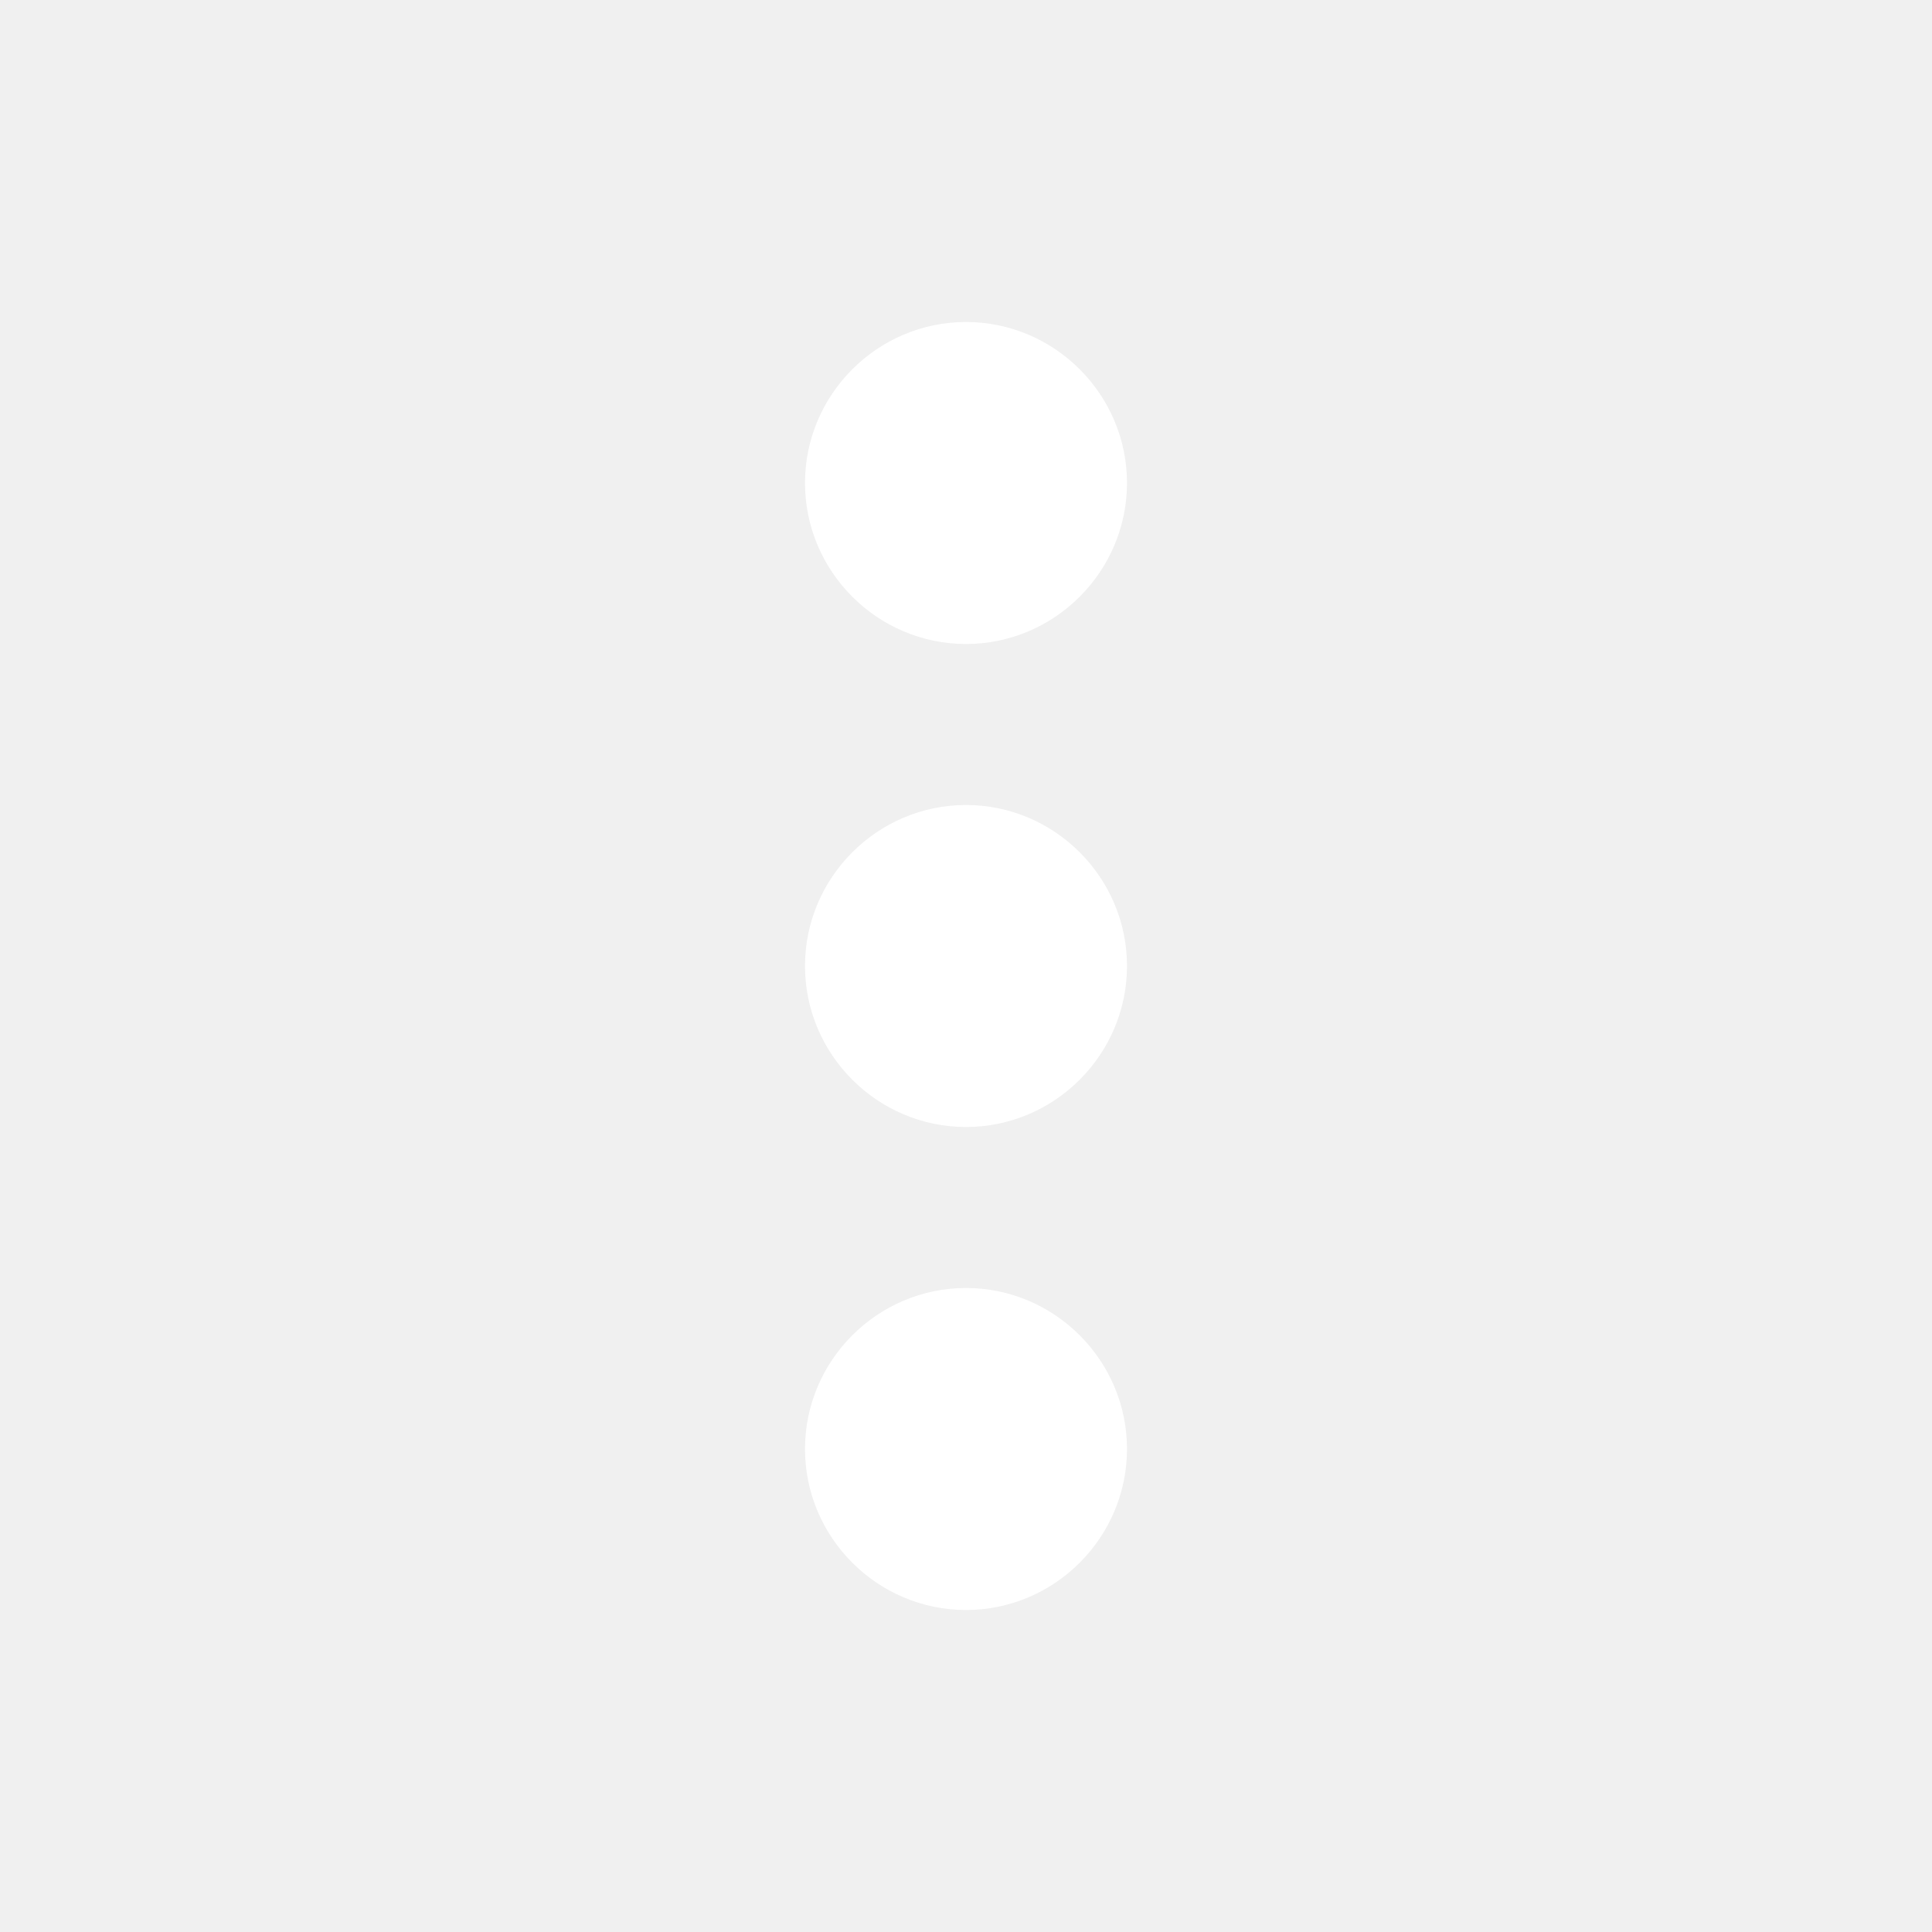
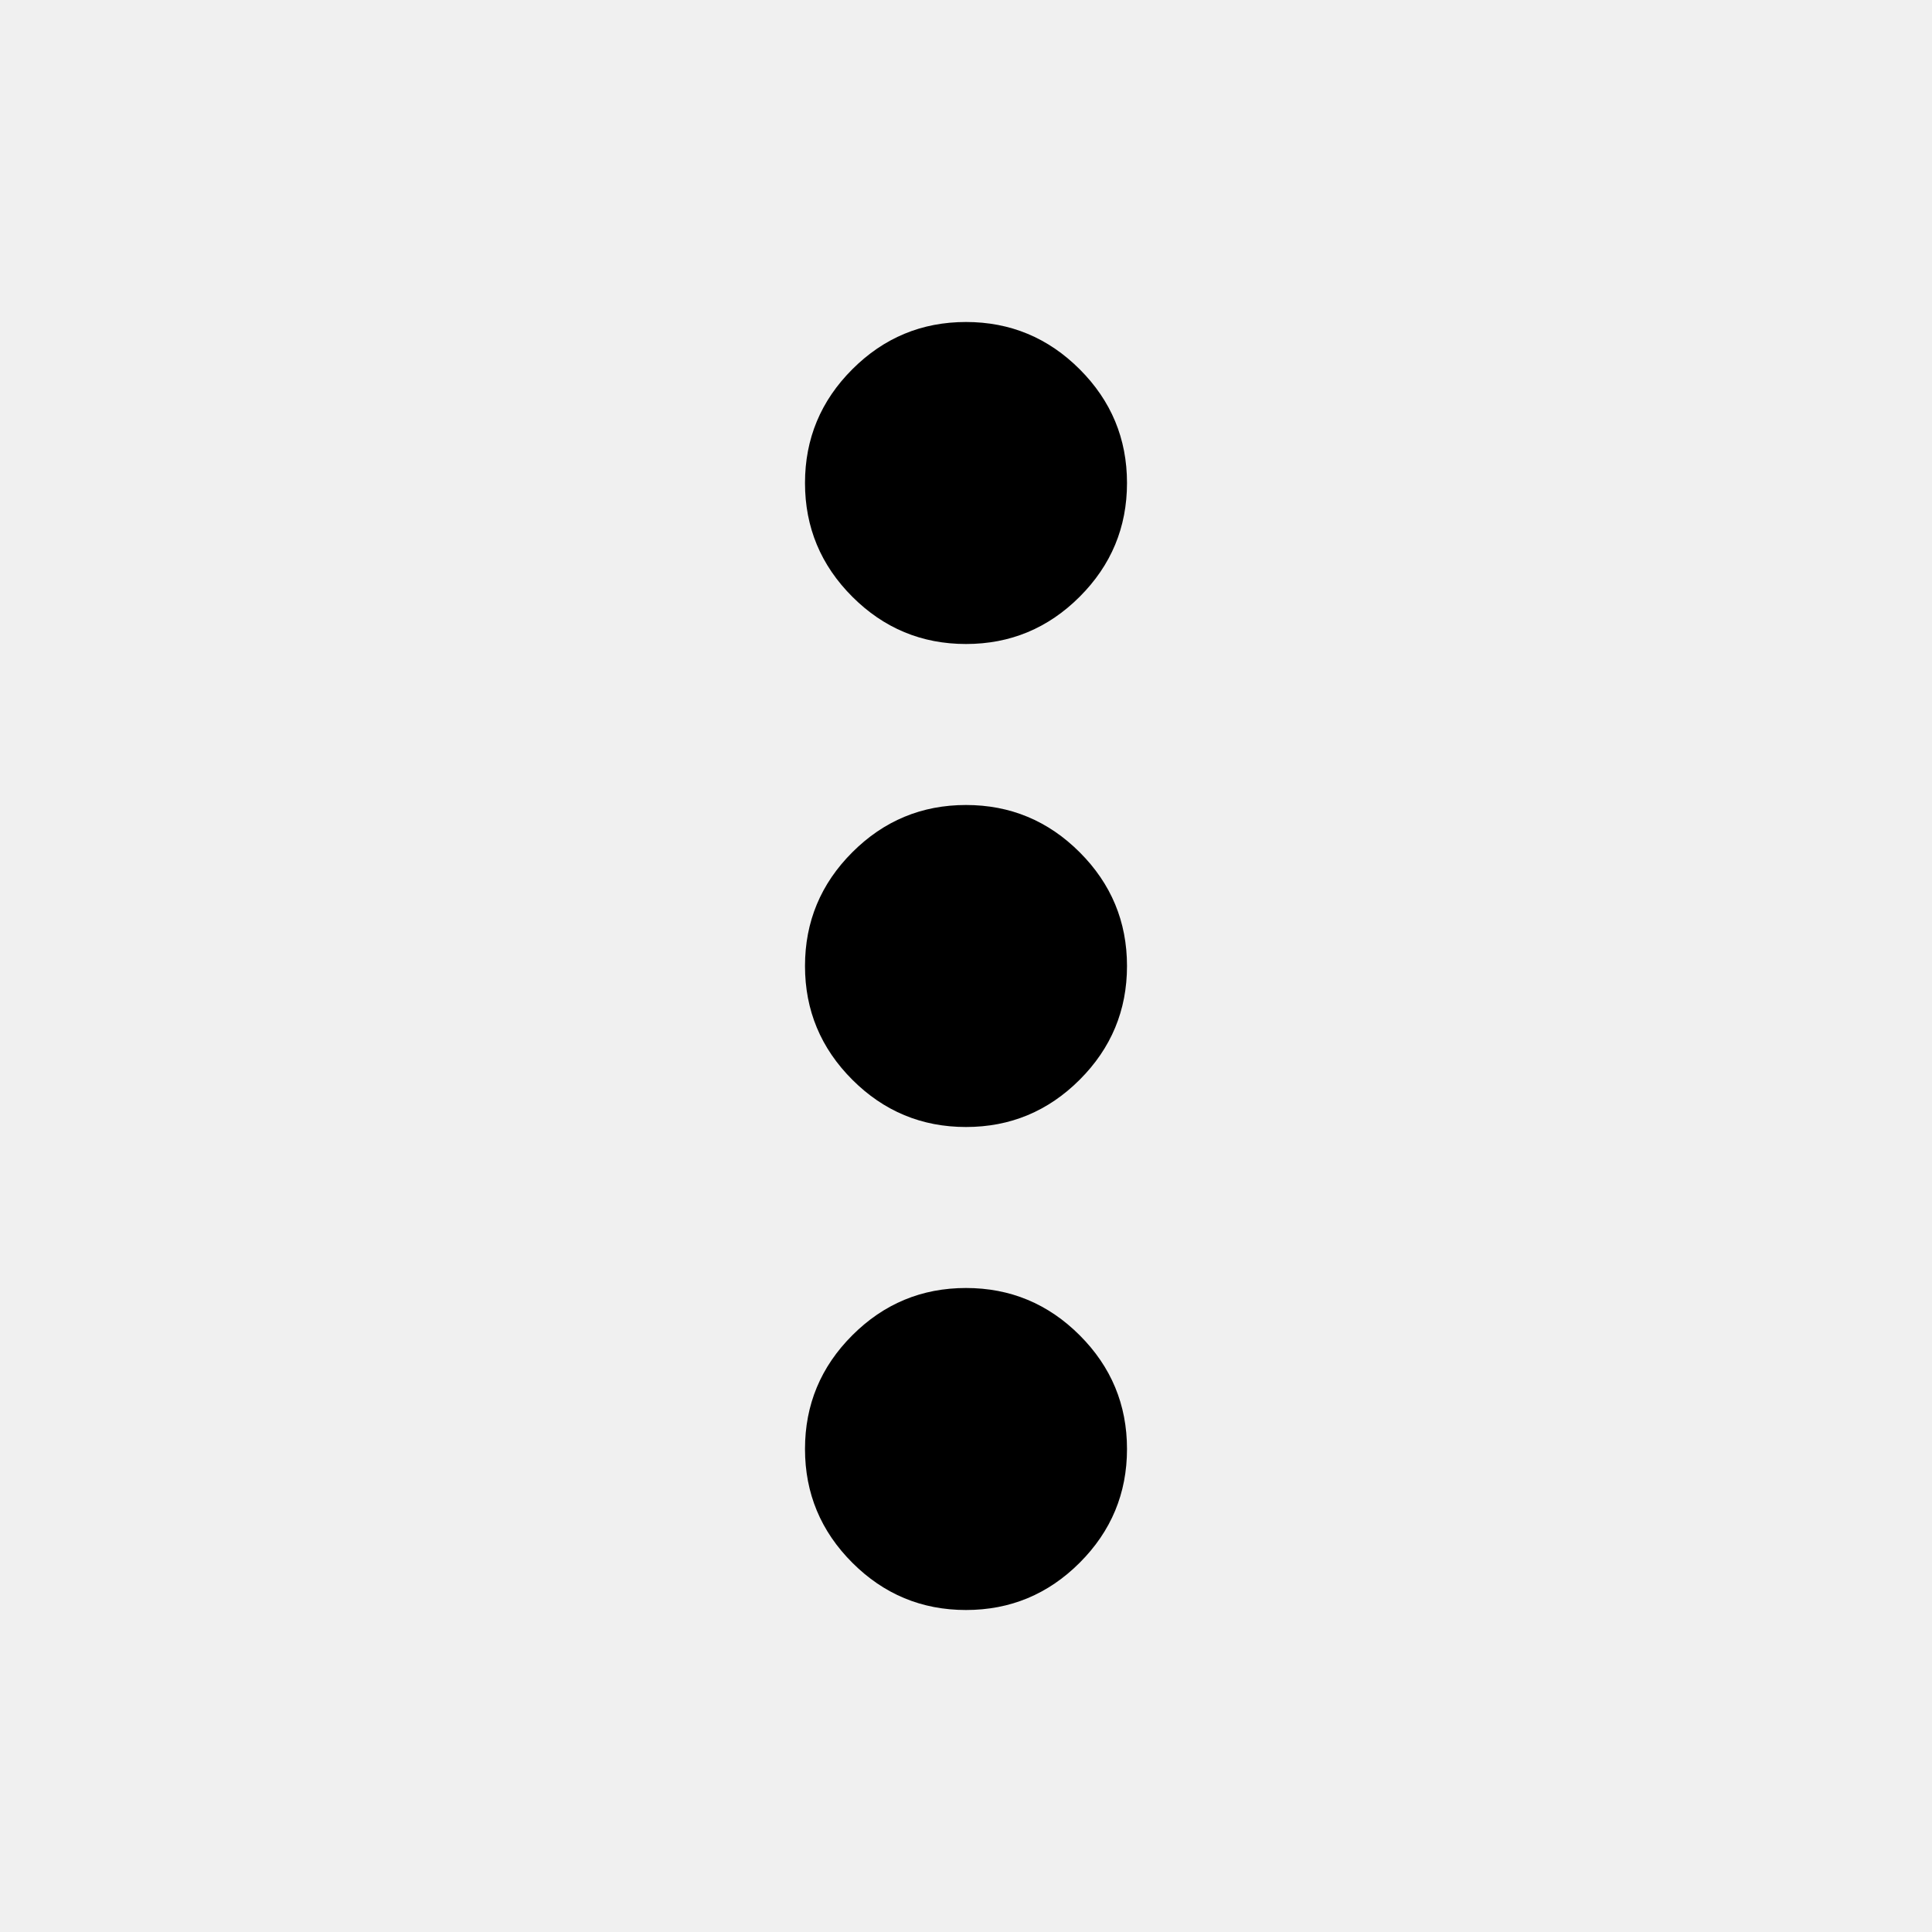
- <svg xmlns="http://www.w3.org/2000/svg" height="18px" viewBox="0 0 24 24" width="18px" fill="#FFFFFF">
-   <path d="M0 0h24v24H0V0z" fill="none" />
-   <path d="M12 8c1.1 0 2-.9 2-2s-.9-2-2-2-2 .9-2 2 .9 2 2 2zm0 2c-1.1 0-2 .9-2 2s.9 2 2 2 2-.9 2-2-.9-2-2-2zm0 6c-1.1 0-2 .9-2 2s.9 2 2 2 2-.9 2-2-.9-2-2-2z" />
+ <svg xmlns="http://www.w3.org/2000/svg" height="24px" viewBox="0 -960 960 960" width="24px" fill="#000">
+   <path d="M480-160q-33 0-56.5-23.5T400-240q0-33 23.5-56.5T480-320q33 0 56.5 23.5T560-240q0 33-23.5 56.5T480-160Zm0-240q-33 0-56.5-23.5T400-480q0-33 23.5-56.5T480-560q33 0 56.5 23.5T560-480q0 33-23.5 56.5T480-400Zm0-240q-33 0-56.5-23.5T400-720q0-33 23.5-56.5T480-800q33 0 56.5 23.5T560-720q0 33-23.5 56.5T480-640Z" />
</svg>
